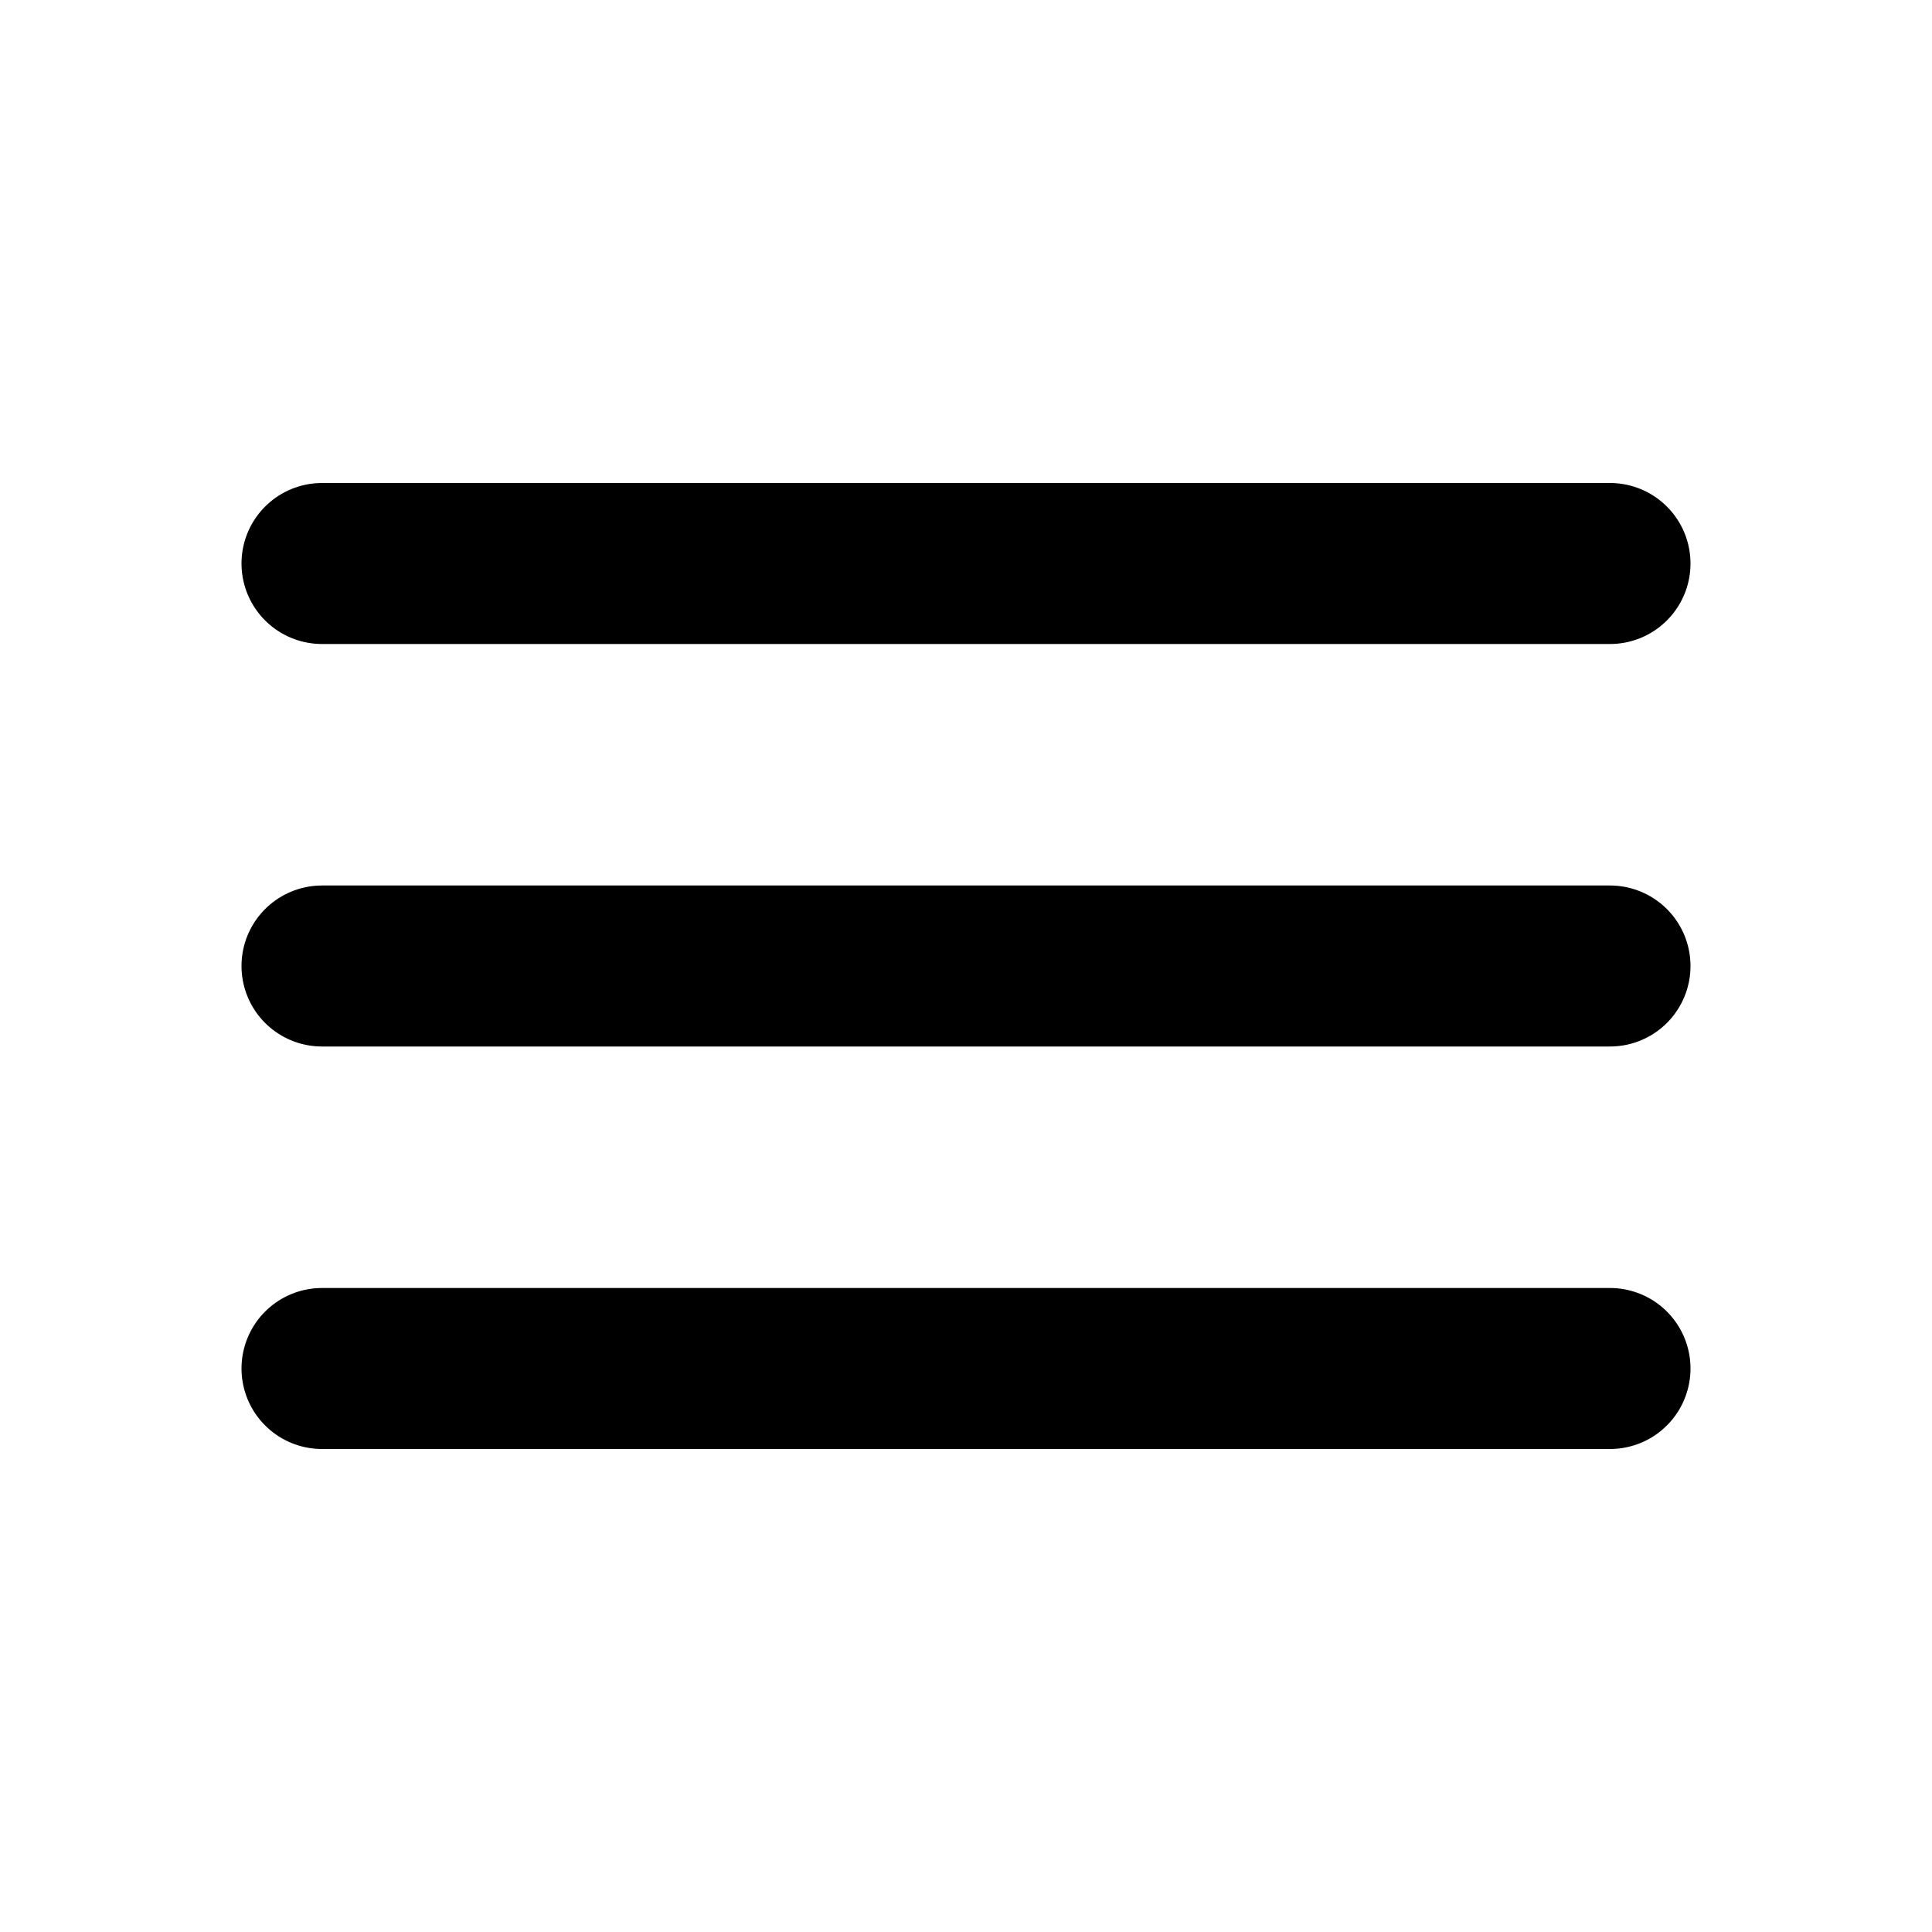
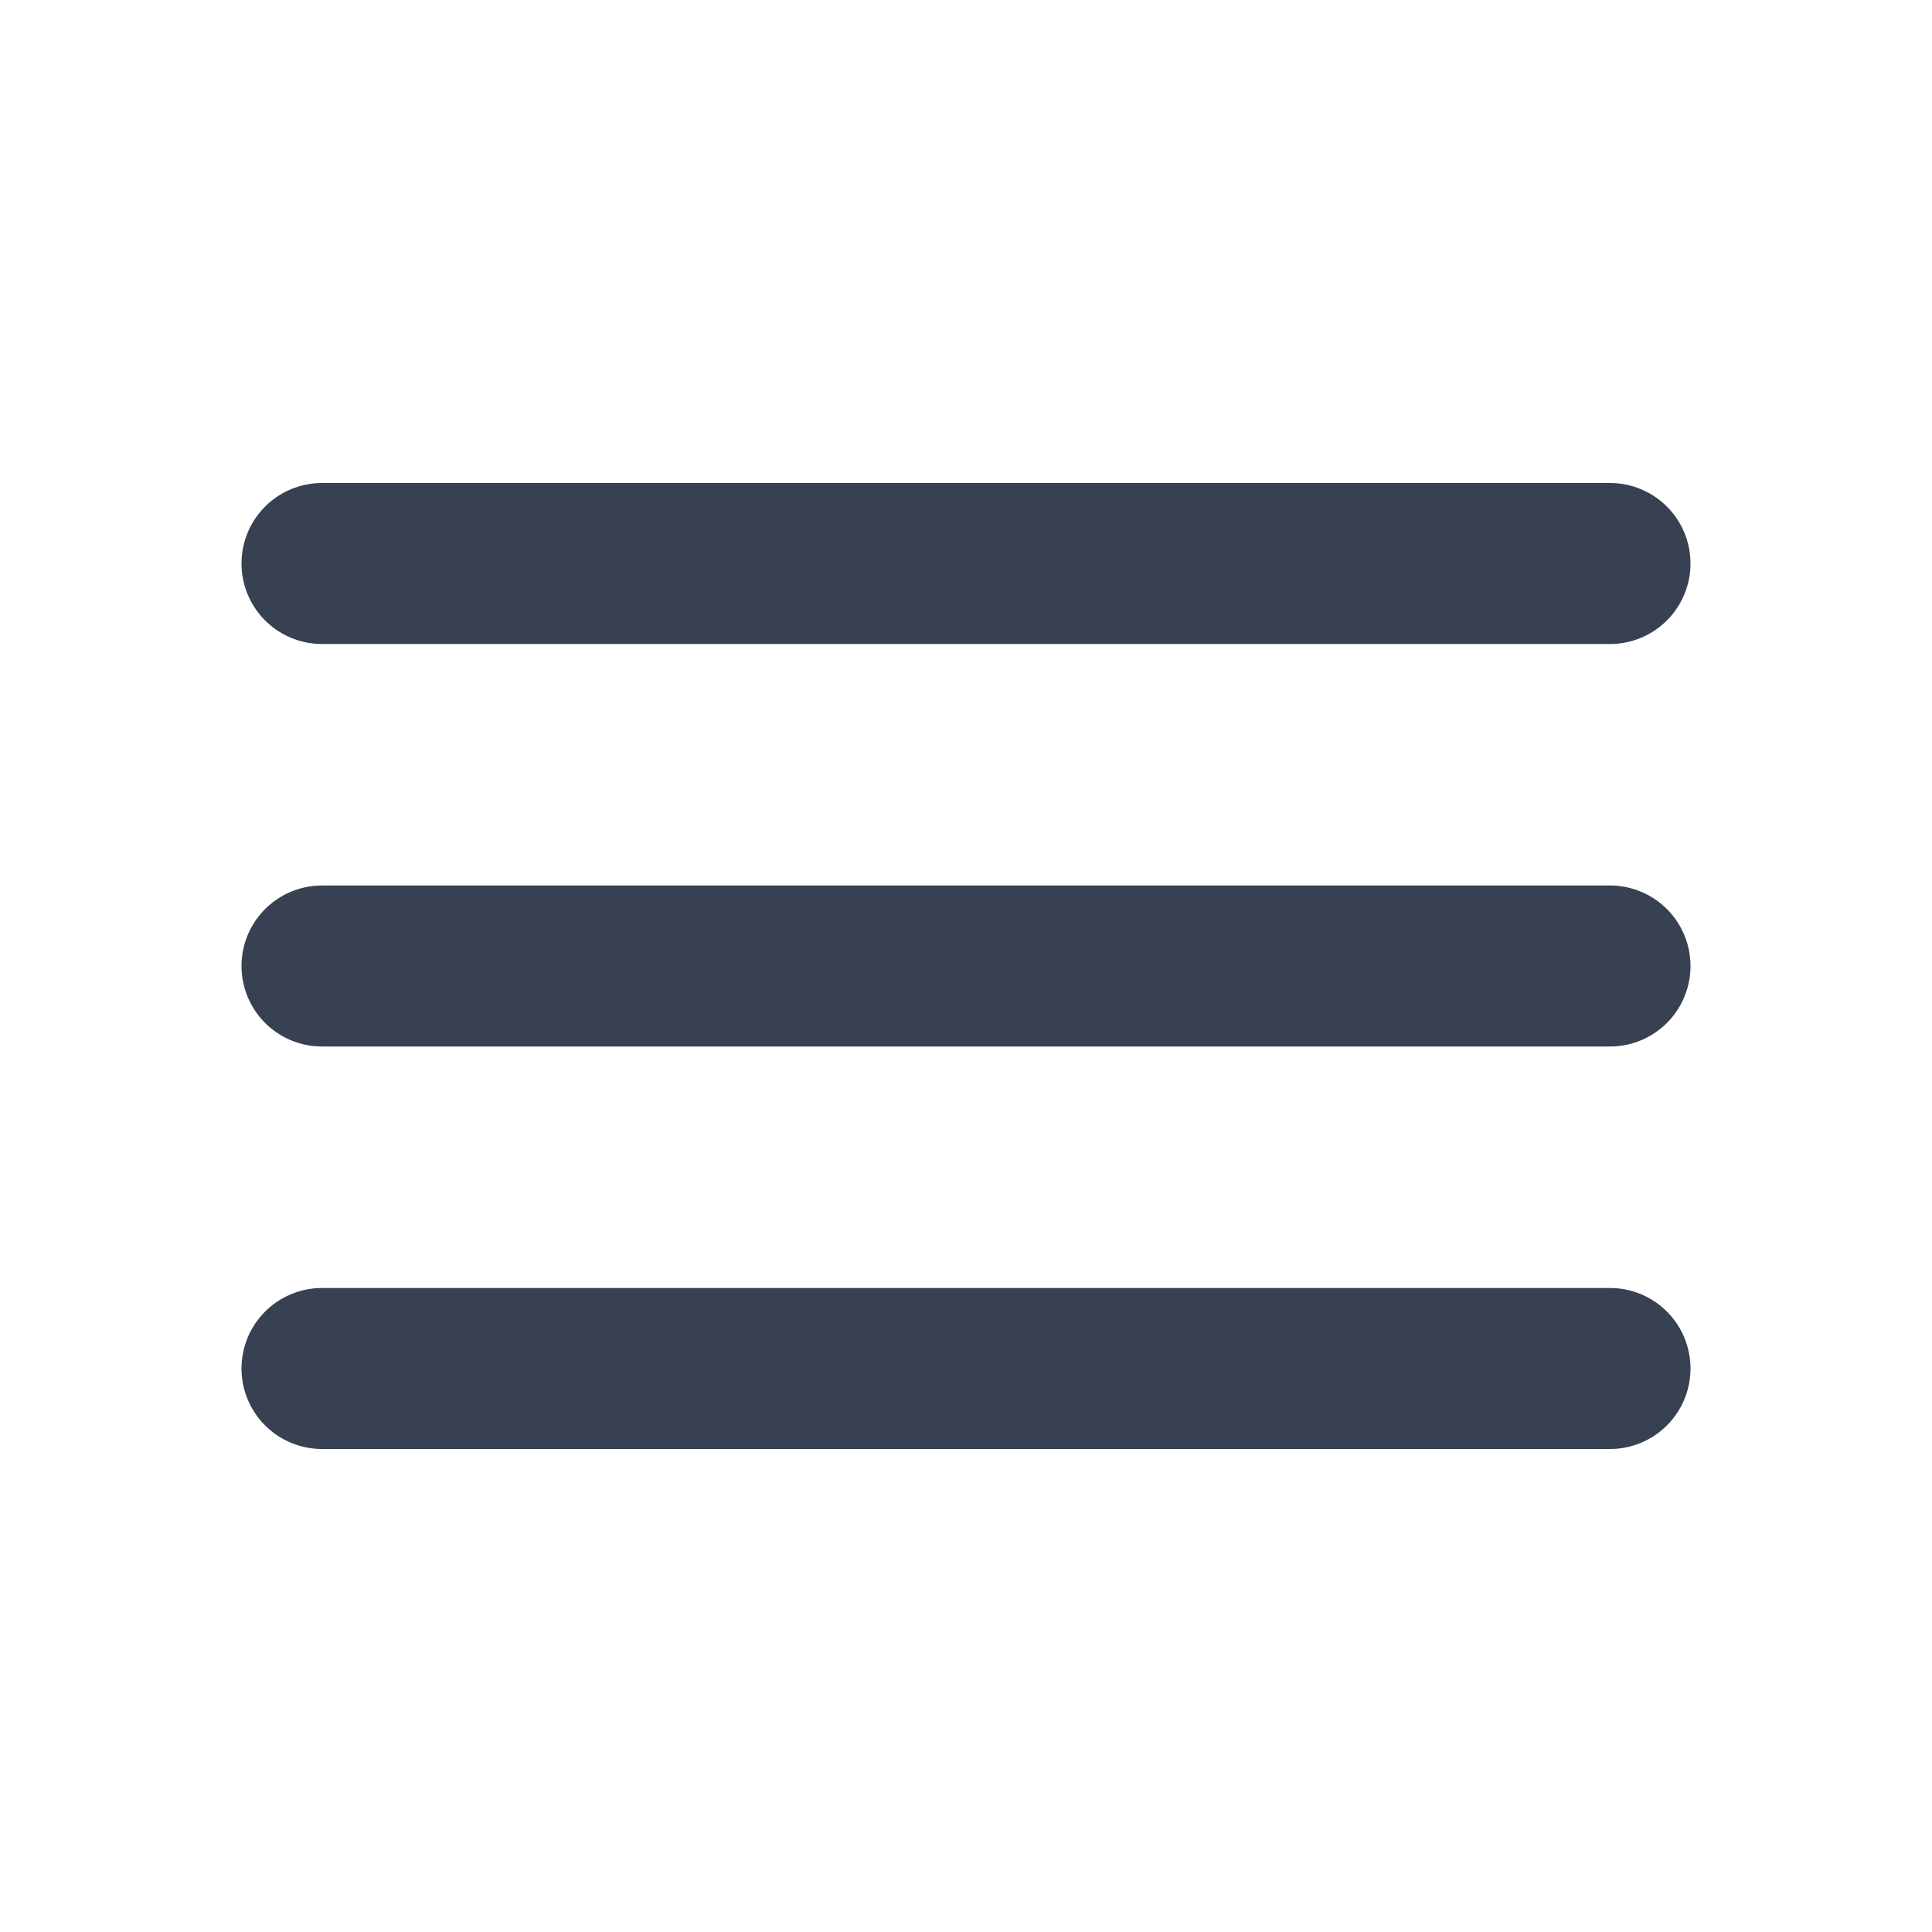
<svg xmlns="http://www.w3.org/2000/svg" width="24" height="24" viewBox="0 0 24 24" fill="none">
-   <path d="M4 12L20 12" stroke="black" stroke-width="2" stroke-linecap="round" />
-   <path d="M4 17L20 17" stroke="black" stroke-width="2" stroke-linecap="round" />
-   <path d="M4 7L20 7" stroke="black" stroke-width="2" stroke-linecap="round" />
+   <path d="M4 12L20 12" stroke="#374151" stroke-width="2" stroke-linecap="round" />
+   <path d="M4 17L20 17" stroke="#374151" stroke-width="2" stroke-linecap="round" />
+   <path d="M4 7L20 7" stroke="#374151" stroke-width="2" stroke-linecap="round" />
</svg>
